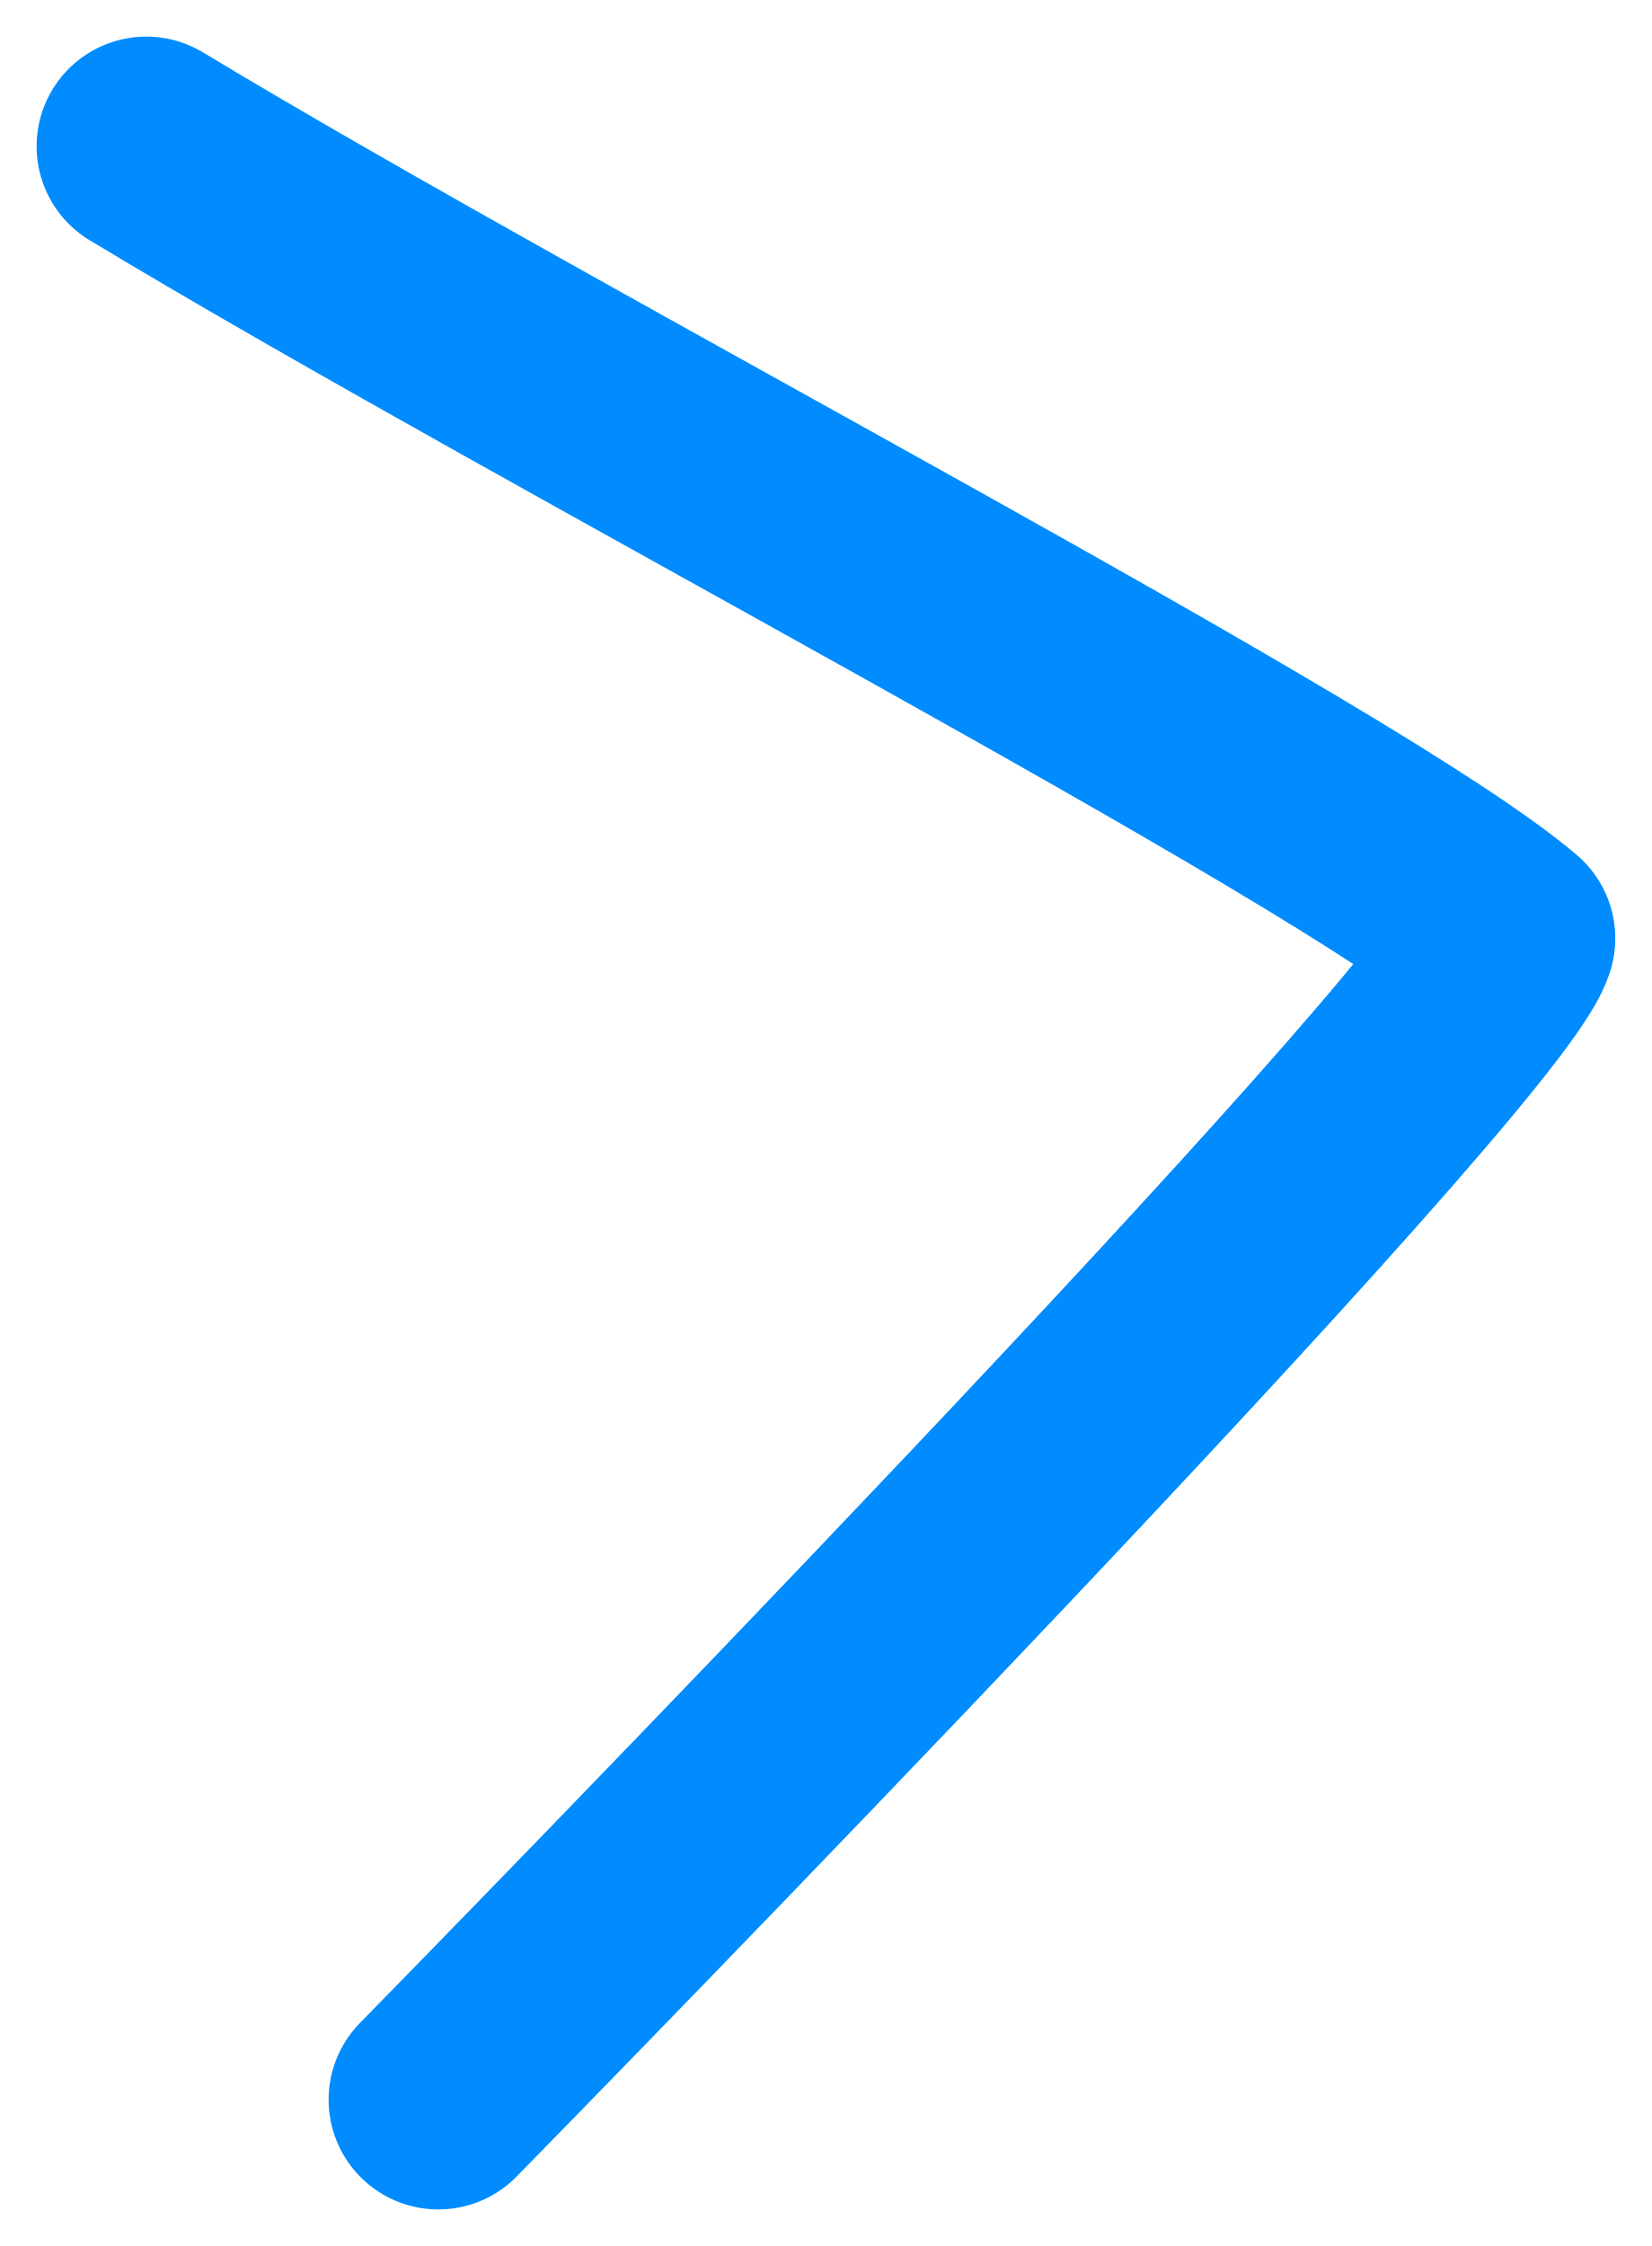
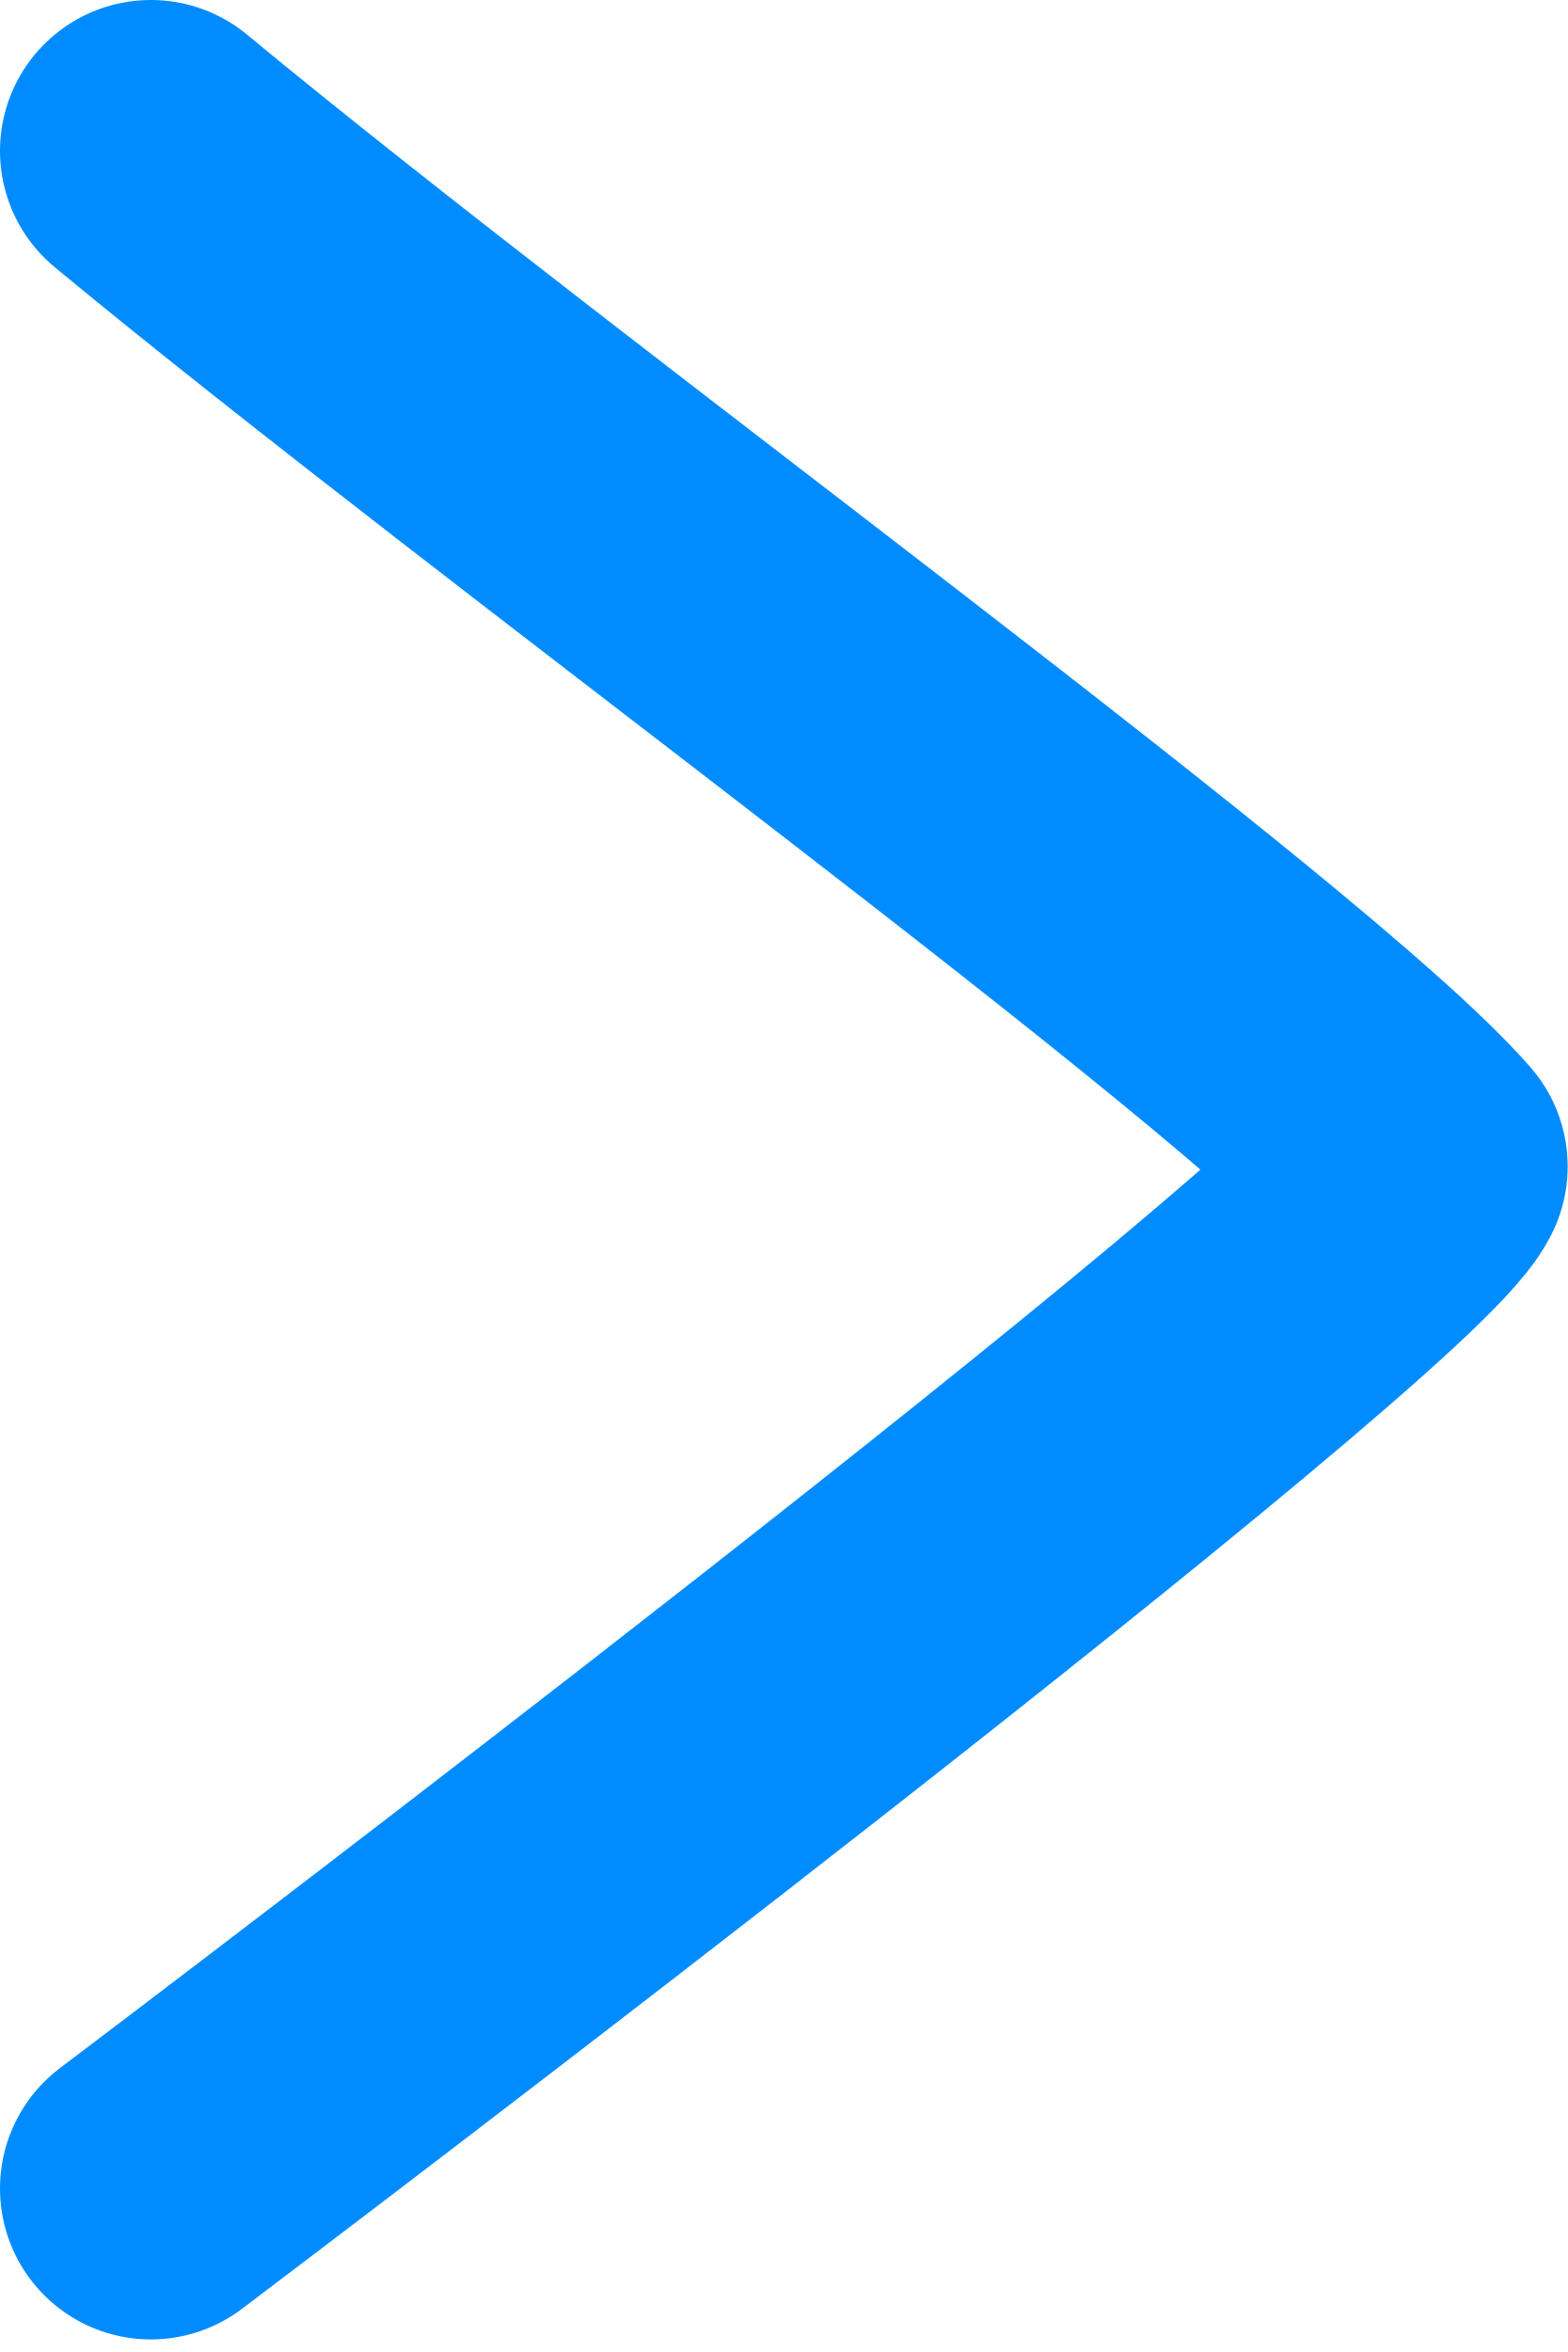
- <svg xmlns="http://www.w3.org/2000/svg" preserveAspectRatio="none" overflow="visible" style="display: block;" width="45.176" height="61.42" viewBox="0 0 45.176 61.42" fill="none">
-   <path id="Vector 234257352" d="M4.001 4.001C15.249 10.787 36.774 21.91 41.176 25.662C40.204 28.581 13.945 55.422 11.987 57.42" stroke="#008CFF" stroke-width="6" stroke-linecap="round" stroke-linejoin="round" />
+ <svg xmlns="http://www.w3.org/2000/svg" preserveAspectRatio="none" overflow="visible" style="display: block;" width="42" height="63" viewBox="0 0 42 63" fill="none">
+   <path d="M4.042 4.042C14.27 12.504 34.119 26.837 37.957 31.244C36.55 34.016 6.297 56.917 4.042 58.621" stroke="#008CFF" stroke-width="8.084" stroke-linecap="round" stroke-linejoin="round" />
</svg>
